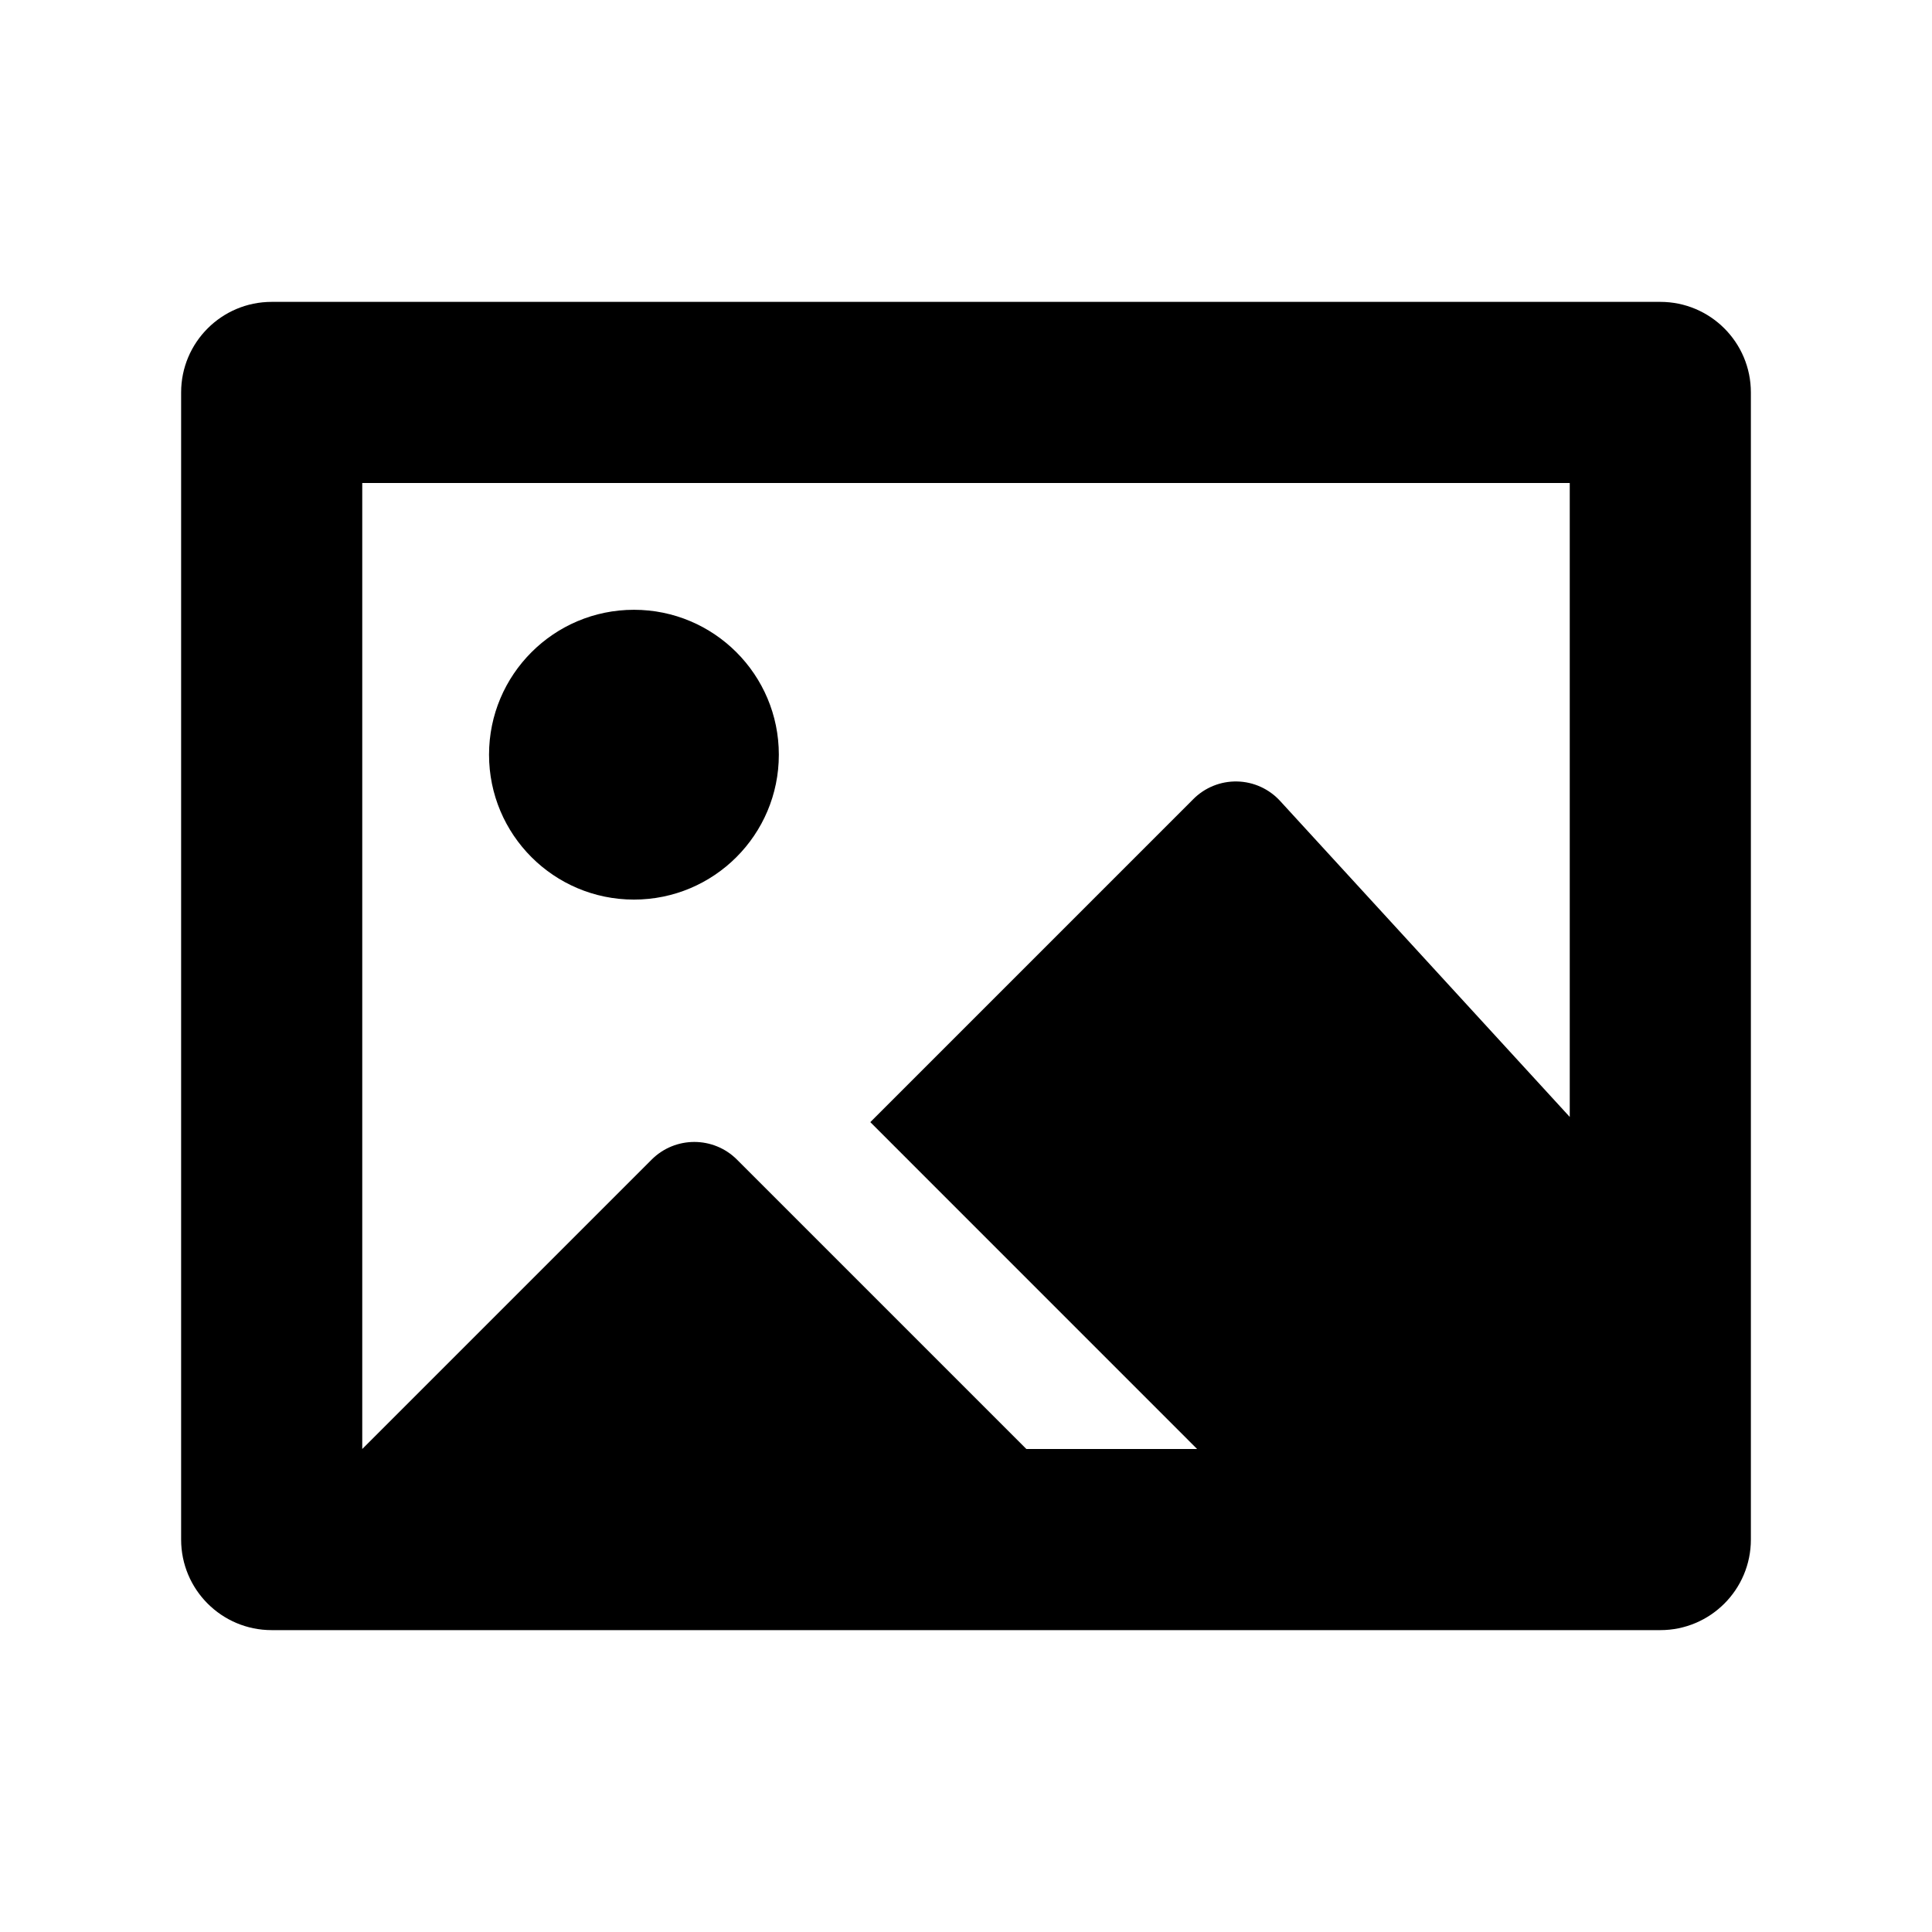
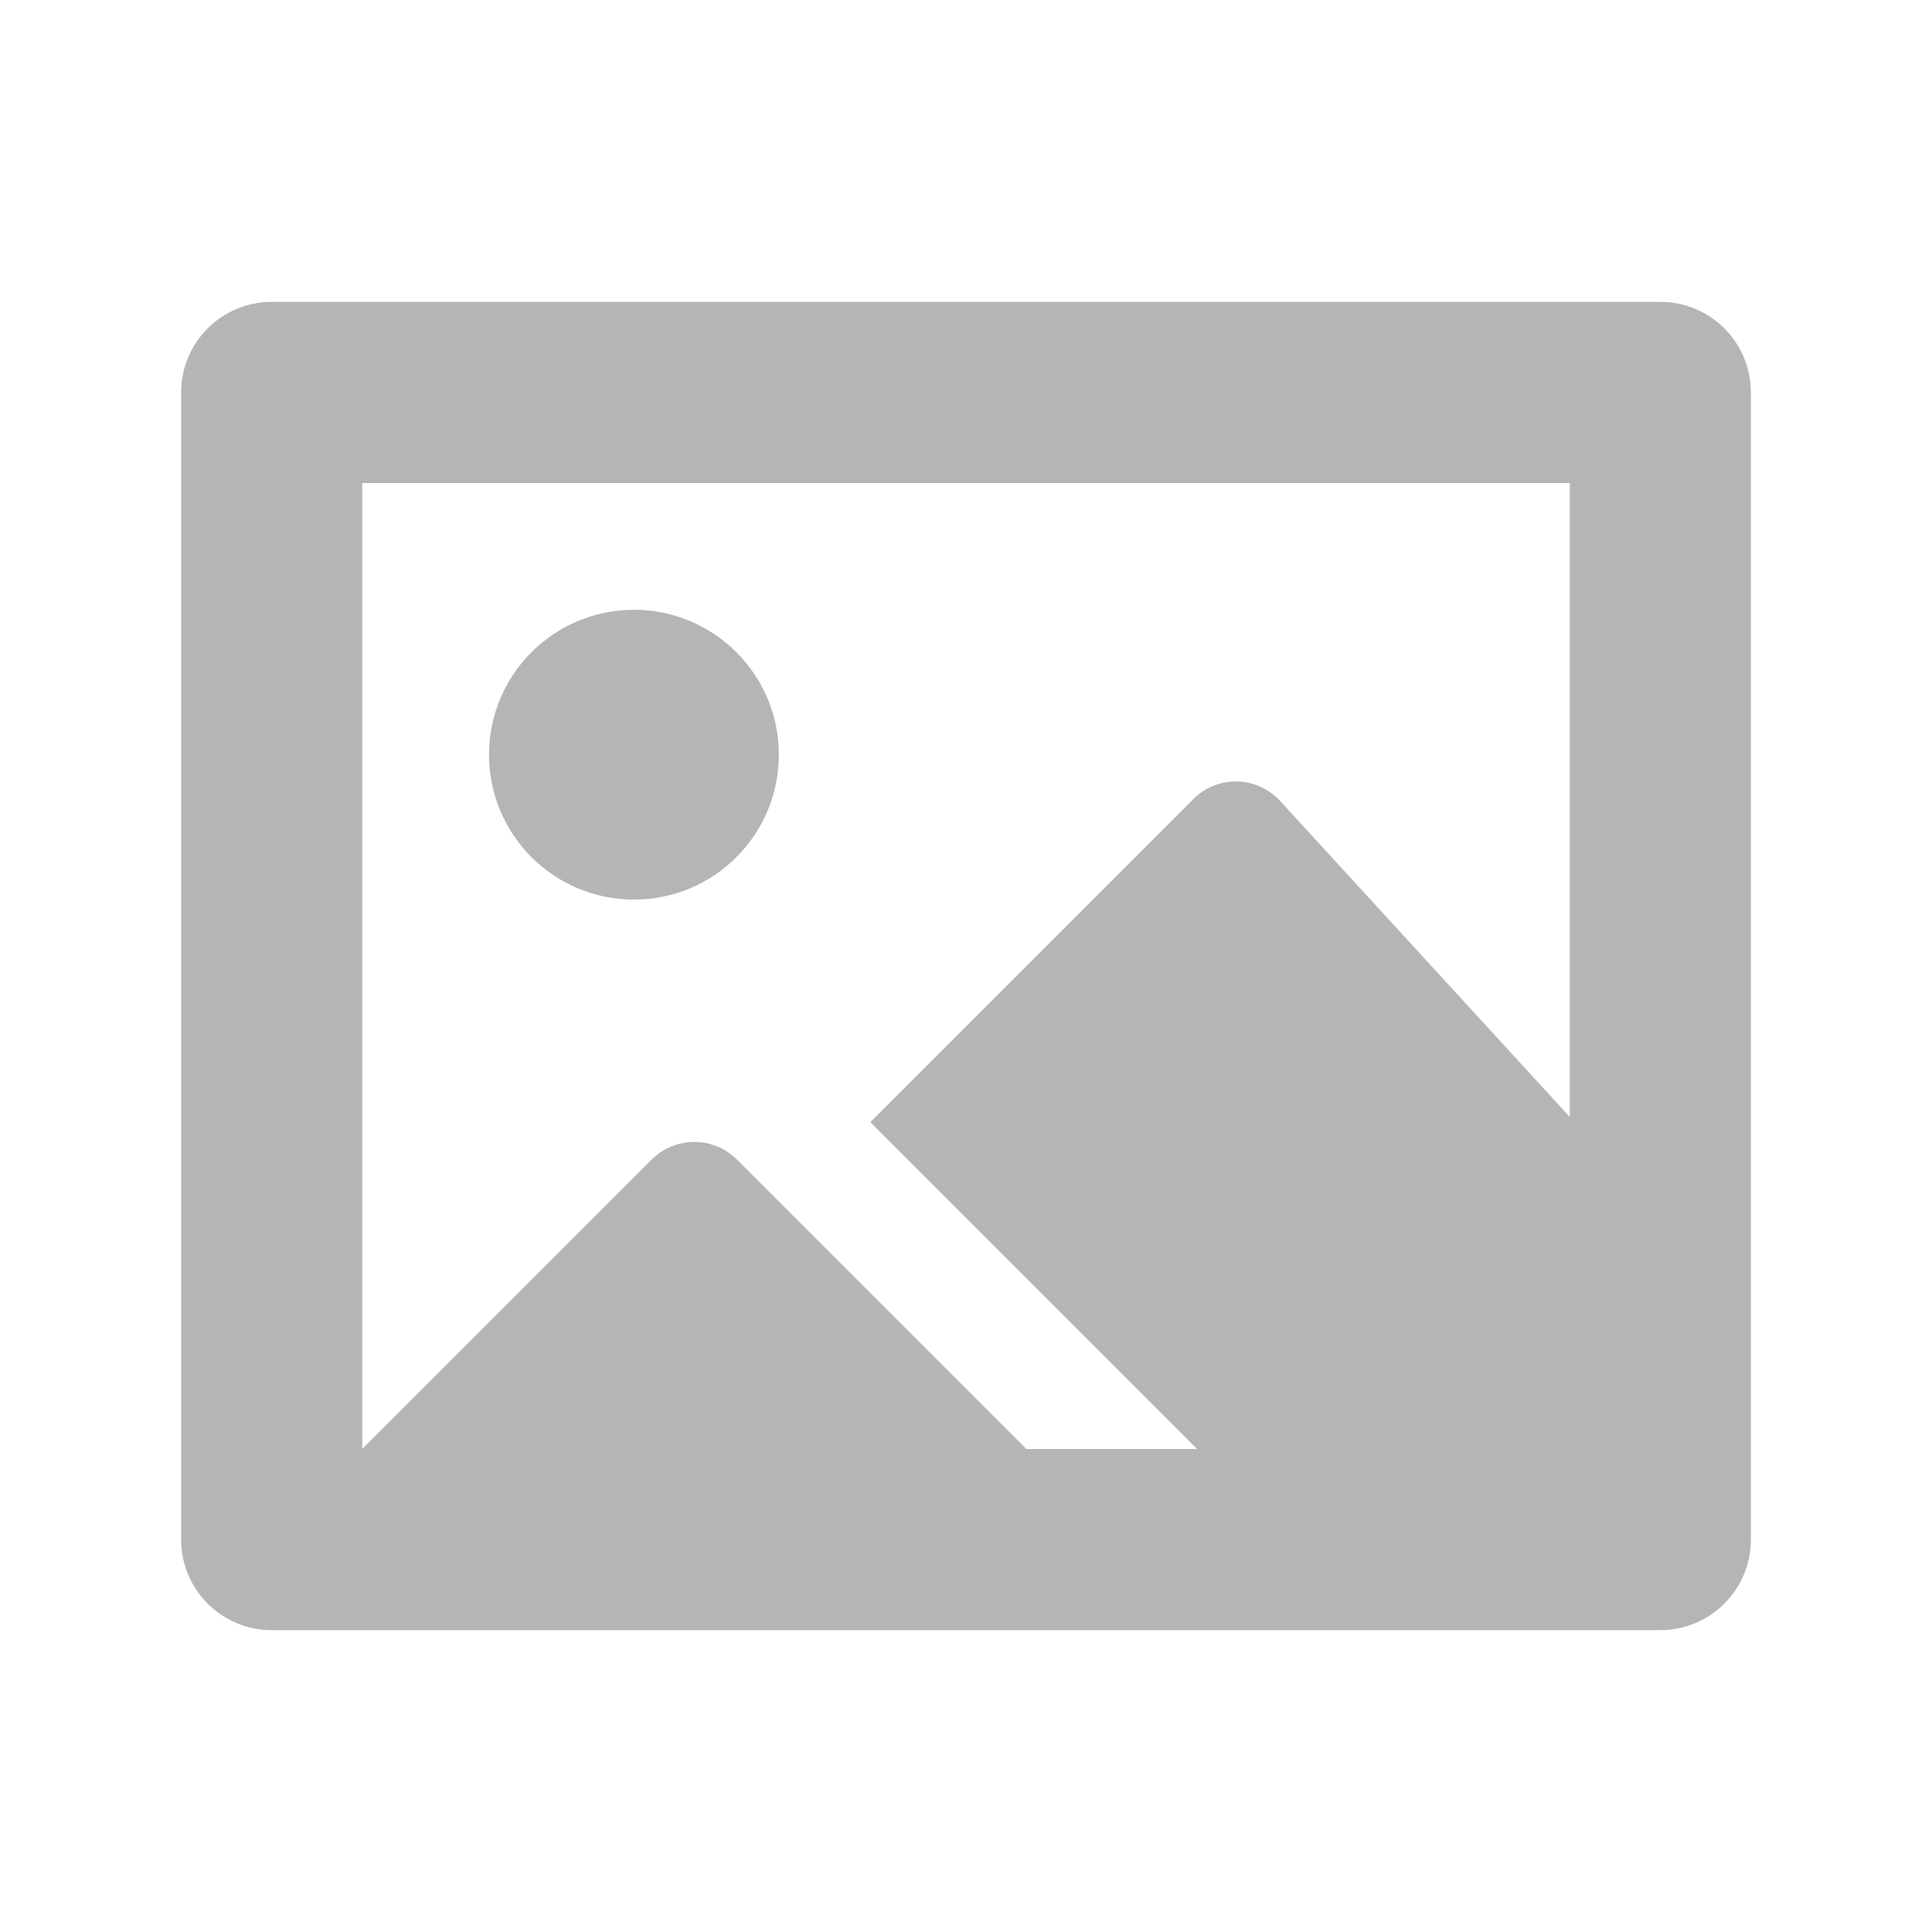
<svg xmlns="http://www.w3.org/2000/svg" id="glyphicons-basic" viewBox="0 0 32 32">
-   <path id="picture" d="M27.5,5H4.5A1.5,1.5,0,0,0,3,6.5v19A1.5,1.5,0,0,0,4.5,27h23A1.5,1.5,0,0,0,29,25.5V6.5A1.5,1.5,0,0,0,27.5,5ZM26,18.5l-4.794-5.23a.994.994,0,0,0-1.444-.031l-5.347,5.347L19.828,24H17l-4.793-4.793a1,1,0,0,0-1.414,0L6,24V8H26Zm-17.9-6a2.4,2.4,0,1,1,2.4,2.4A2.4,2.4,0,0,1,8.1,12.5Z" />
+   <path fill="#b5b5b5" id="picture" d="M27.5,5H4.5A1.5,1.5,0,0,0,3,6.5v19A1.5,1.5,0,0,0,4.5,27h23A1.5,1.5,0,0,0,29,25.5V6.5A1.5,1.5,0,0,0,27.5,5ZM26,18.5l-4.794-5.23a.994.994,0,0,0-1.444-.031l-5.347,5.347L19.828,24H17l-4.793-4.793a1,1,0,0,0-1.414,0L6,24V8H26Zm-17.9-6a2.4,2.4,0,1,1,2.4,2.4A2.4,2.4,0,0,1,8.1,12.5Z" />
</svg>
